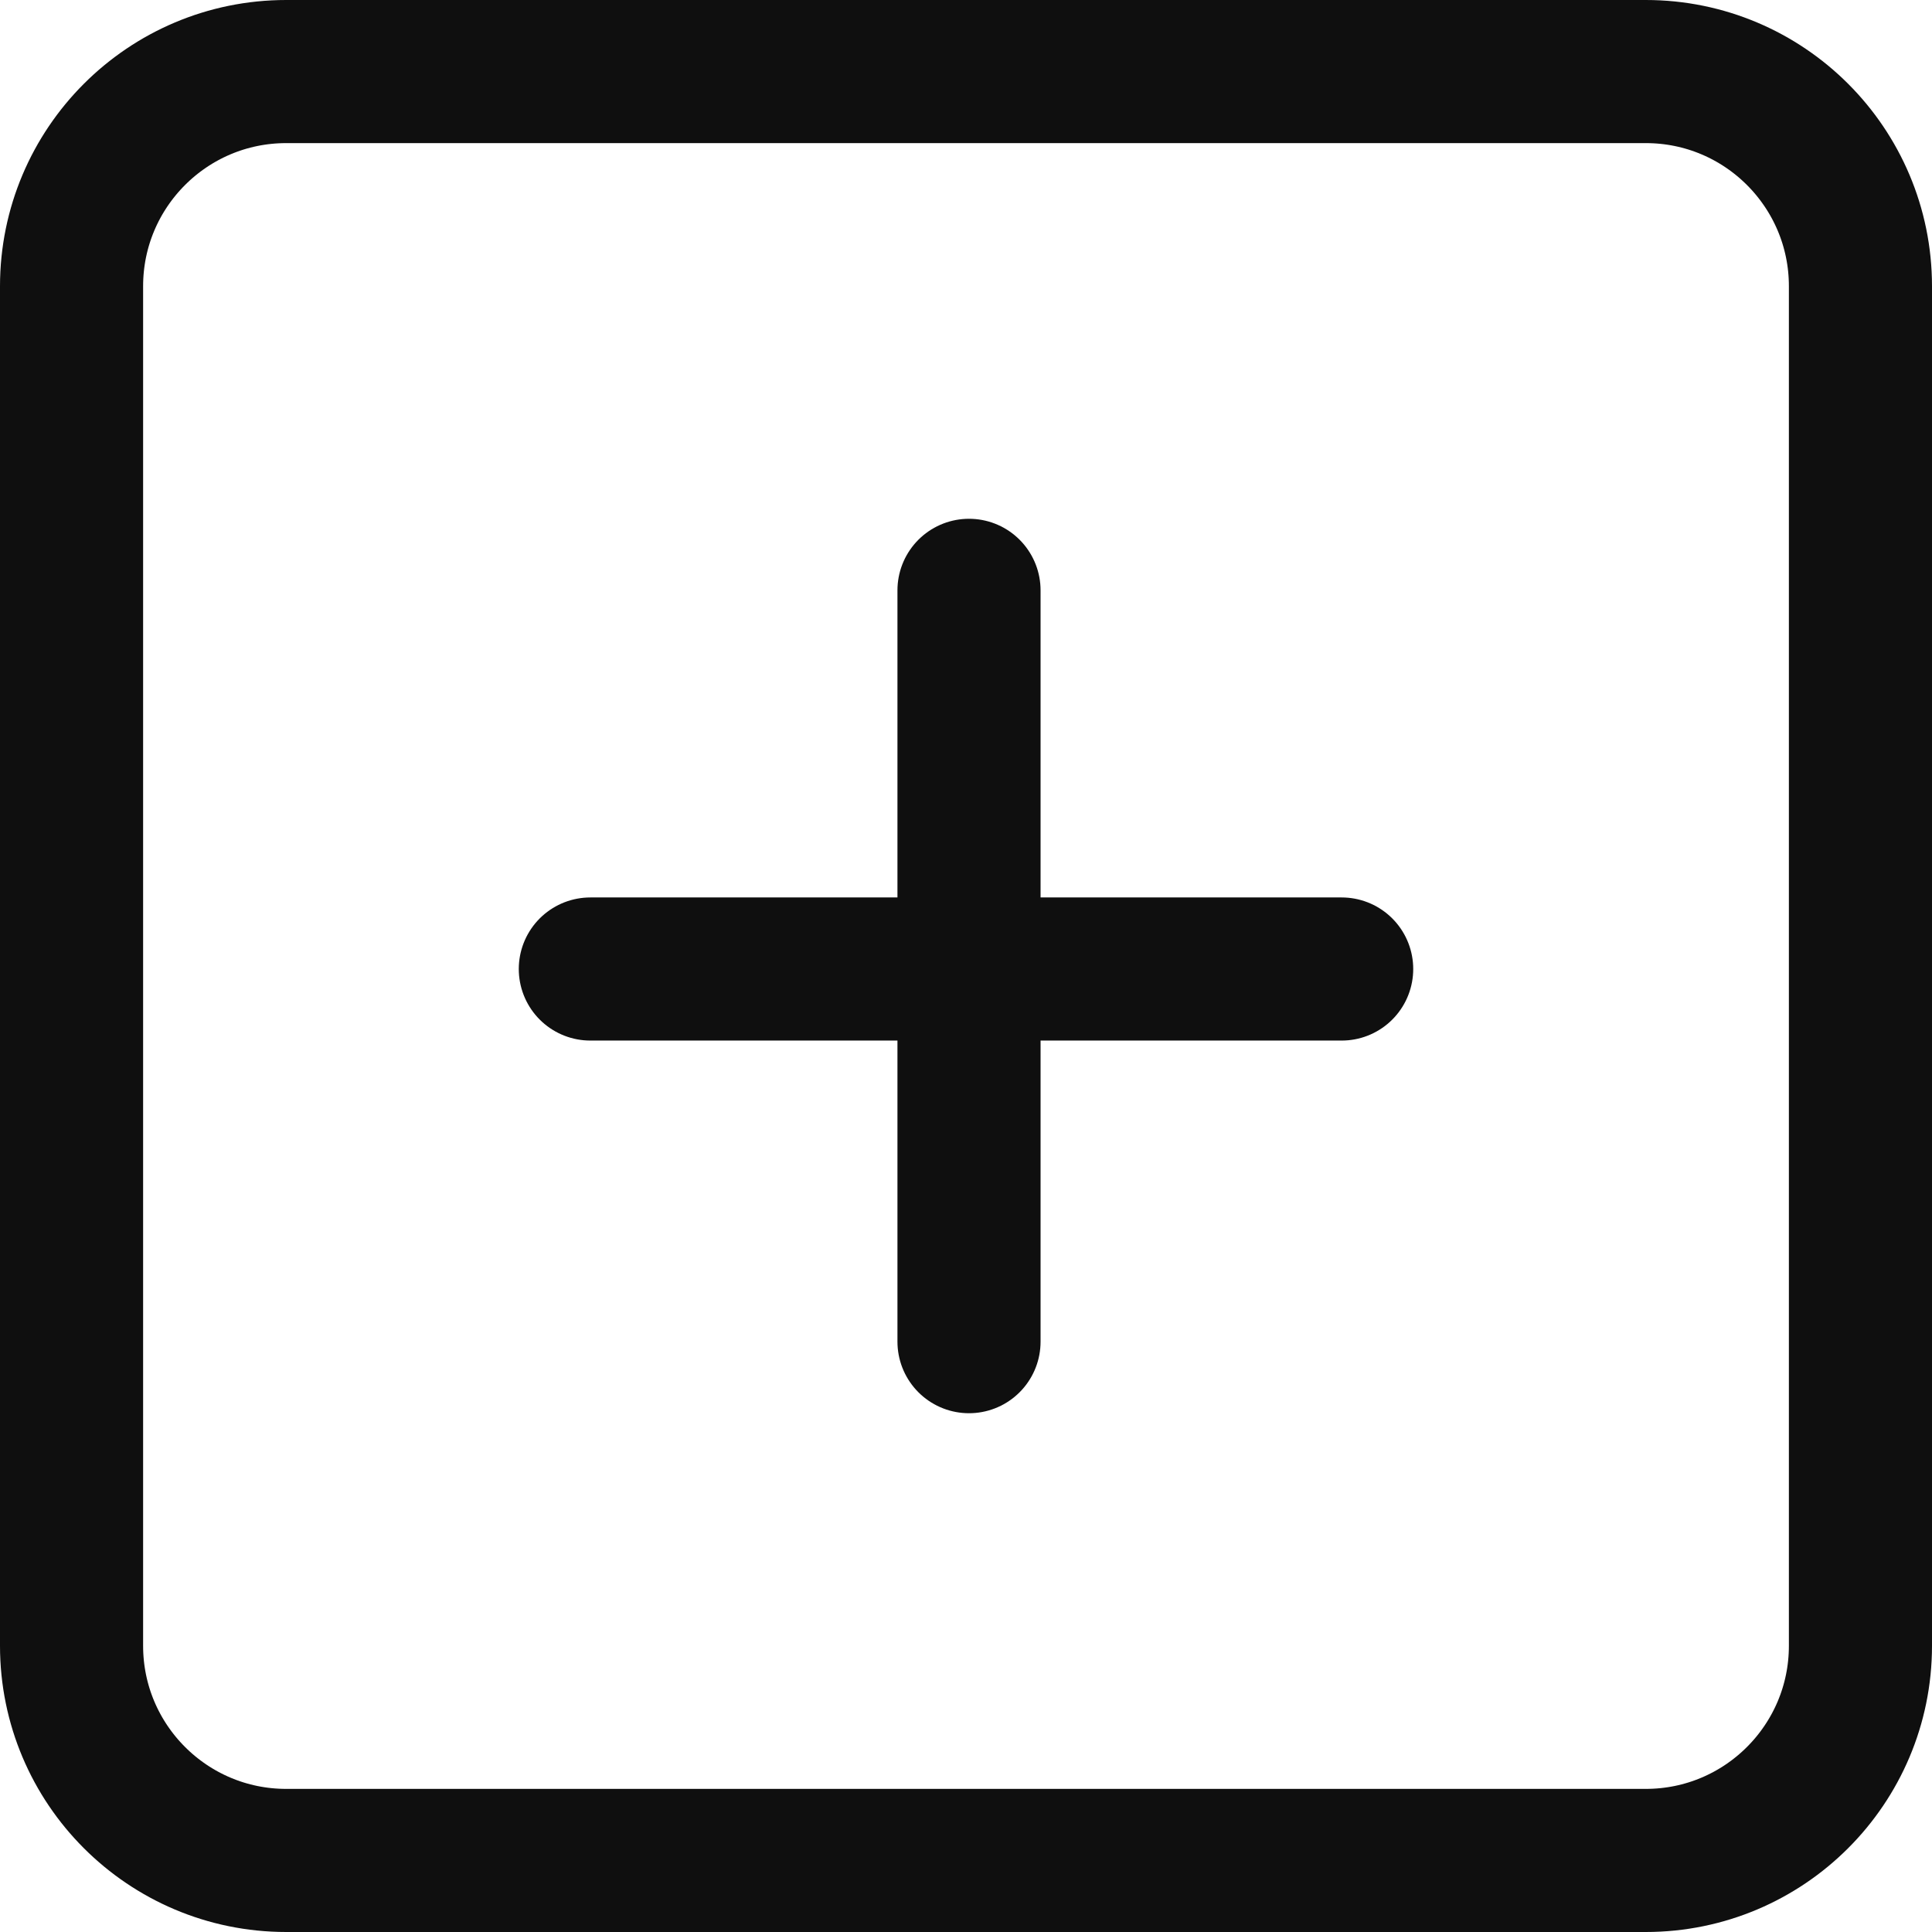
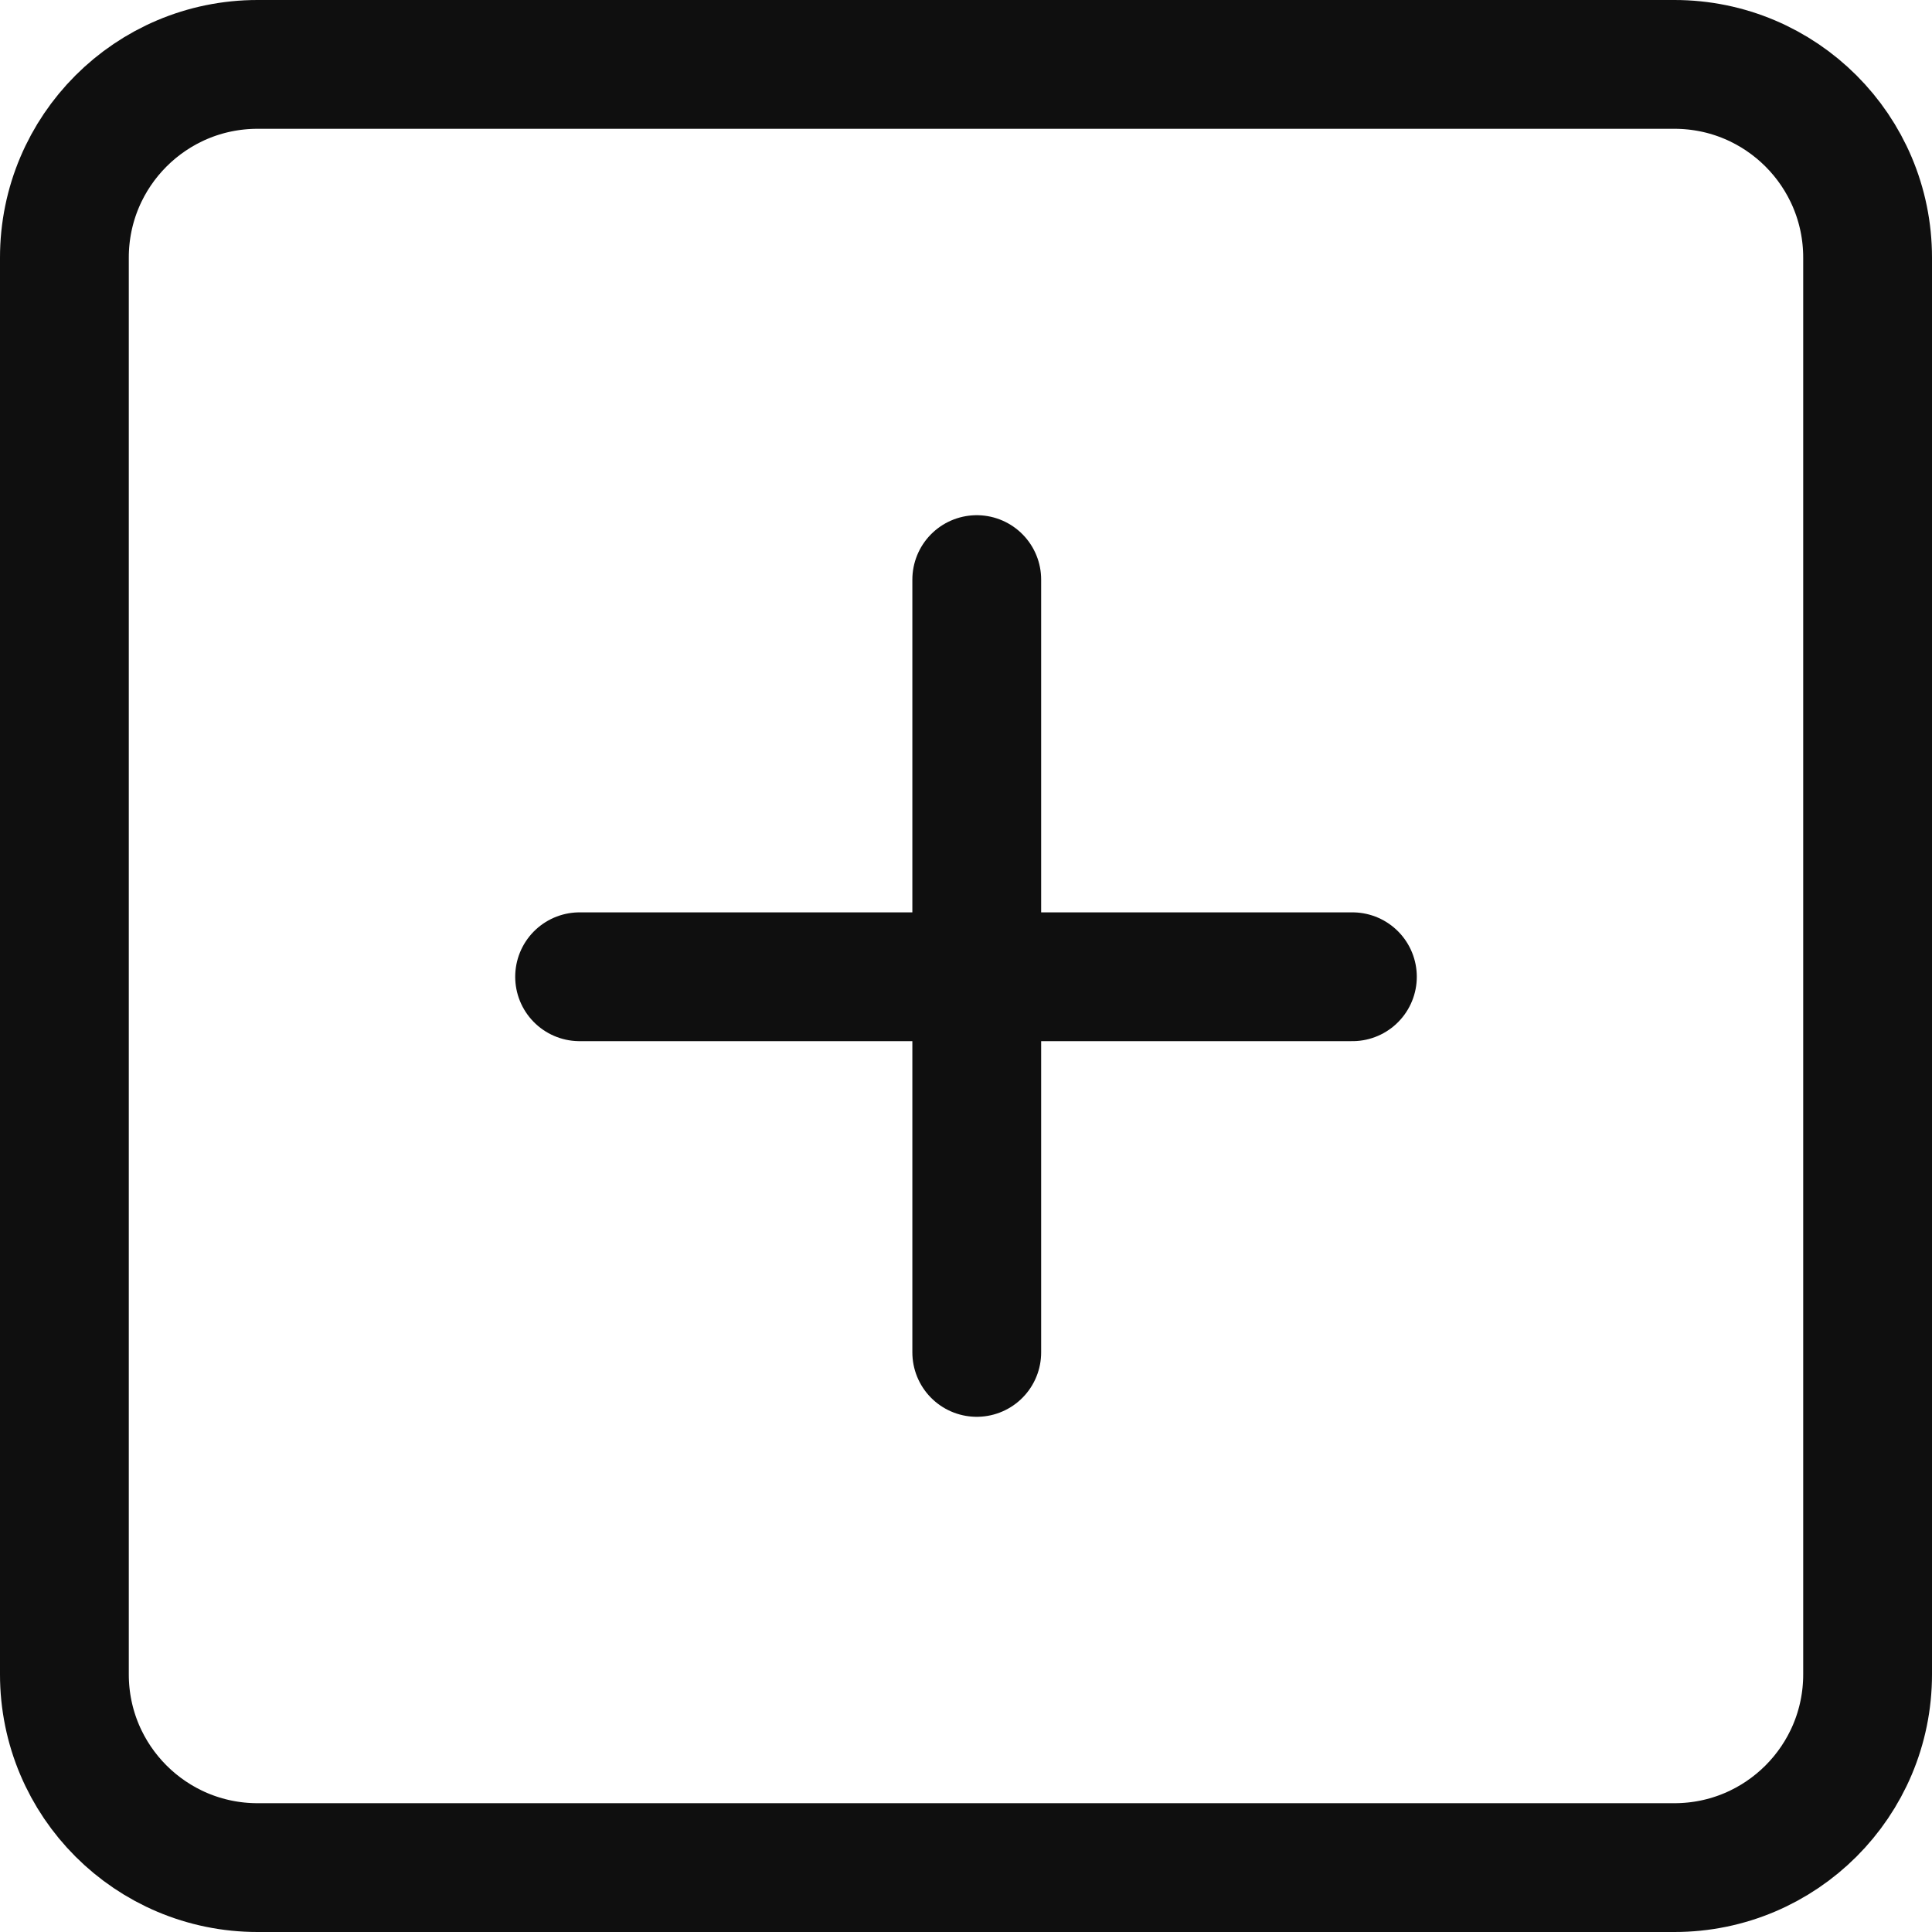
- <svg xmlns="http://www.w3.org/2000/svg" width="27" height="27" viewBox="0 0 27 27" fill="none">
-   <rect x="1" y="1" width="25" height="25" rx="3" stroke="#0f0f0f" stroke-width="2" />
-   <line x1="8.25" y1="13.542" x2="18.75" y2="13.542" stroke="#0f0f0f" stroke-width="2" stroke-linecap="round" />
-   <line x1="13.542" y1="18.75" x2="13.542" y2="8.25" stroke="#0f0f0f" stroke-width="2" stroke-linecap="round" />
+ <svg xmlns="http://www.w3.org/2000/svg" width="30" height="30" viewBox="0 0 30 30" fill="none">
+   <rect x="1" y="1" width="28" height="28" rx="3" stroke="#0F0F0F" stroke-width="2" />
+   <line x1="9" y1="15.167" x2="21" y2="15.167" stroke="#0F0F0F" stroke-width="2" stroke-linecap="round" />
+   <line x1="15.167" y1="21" x2="15.167" y2="9" stroke="#0F0F0F" stroke-width="2" stroke-linecap="round" />
</svg>
